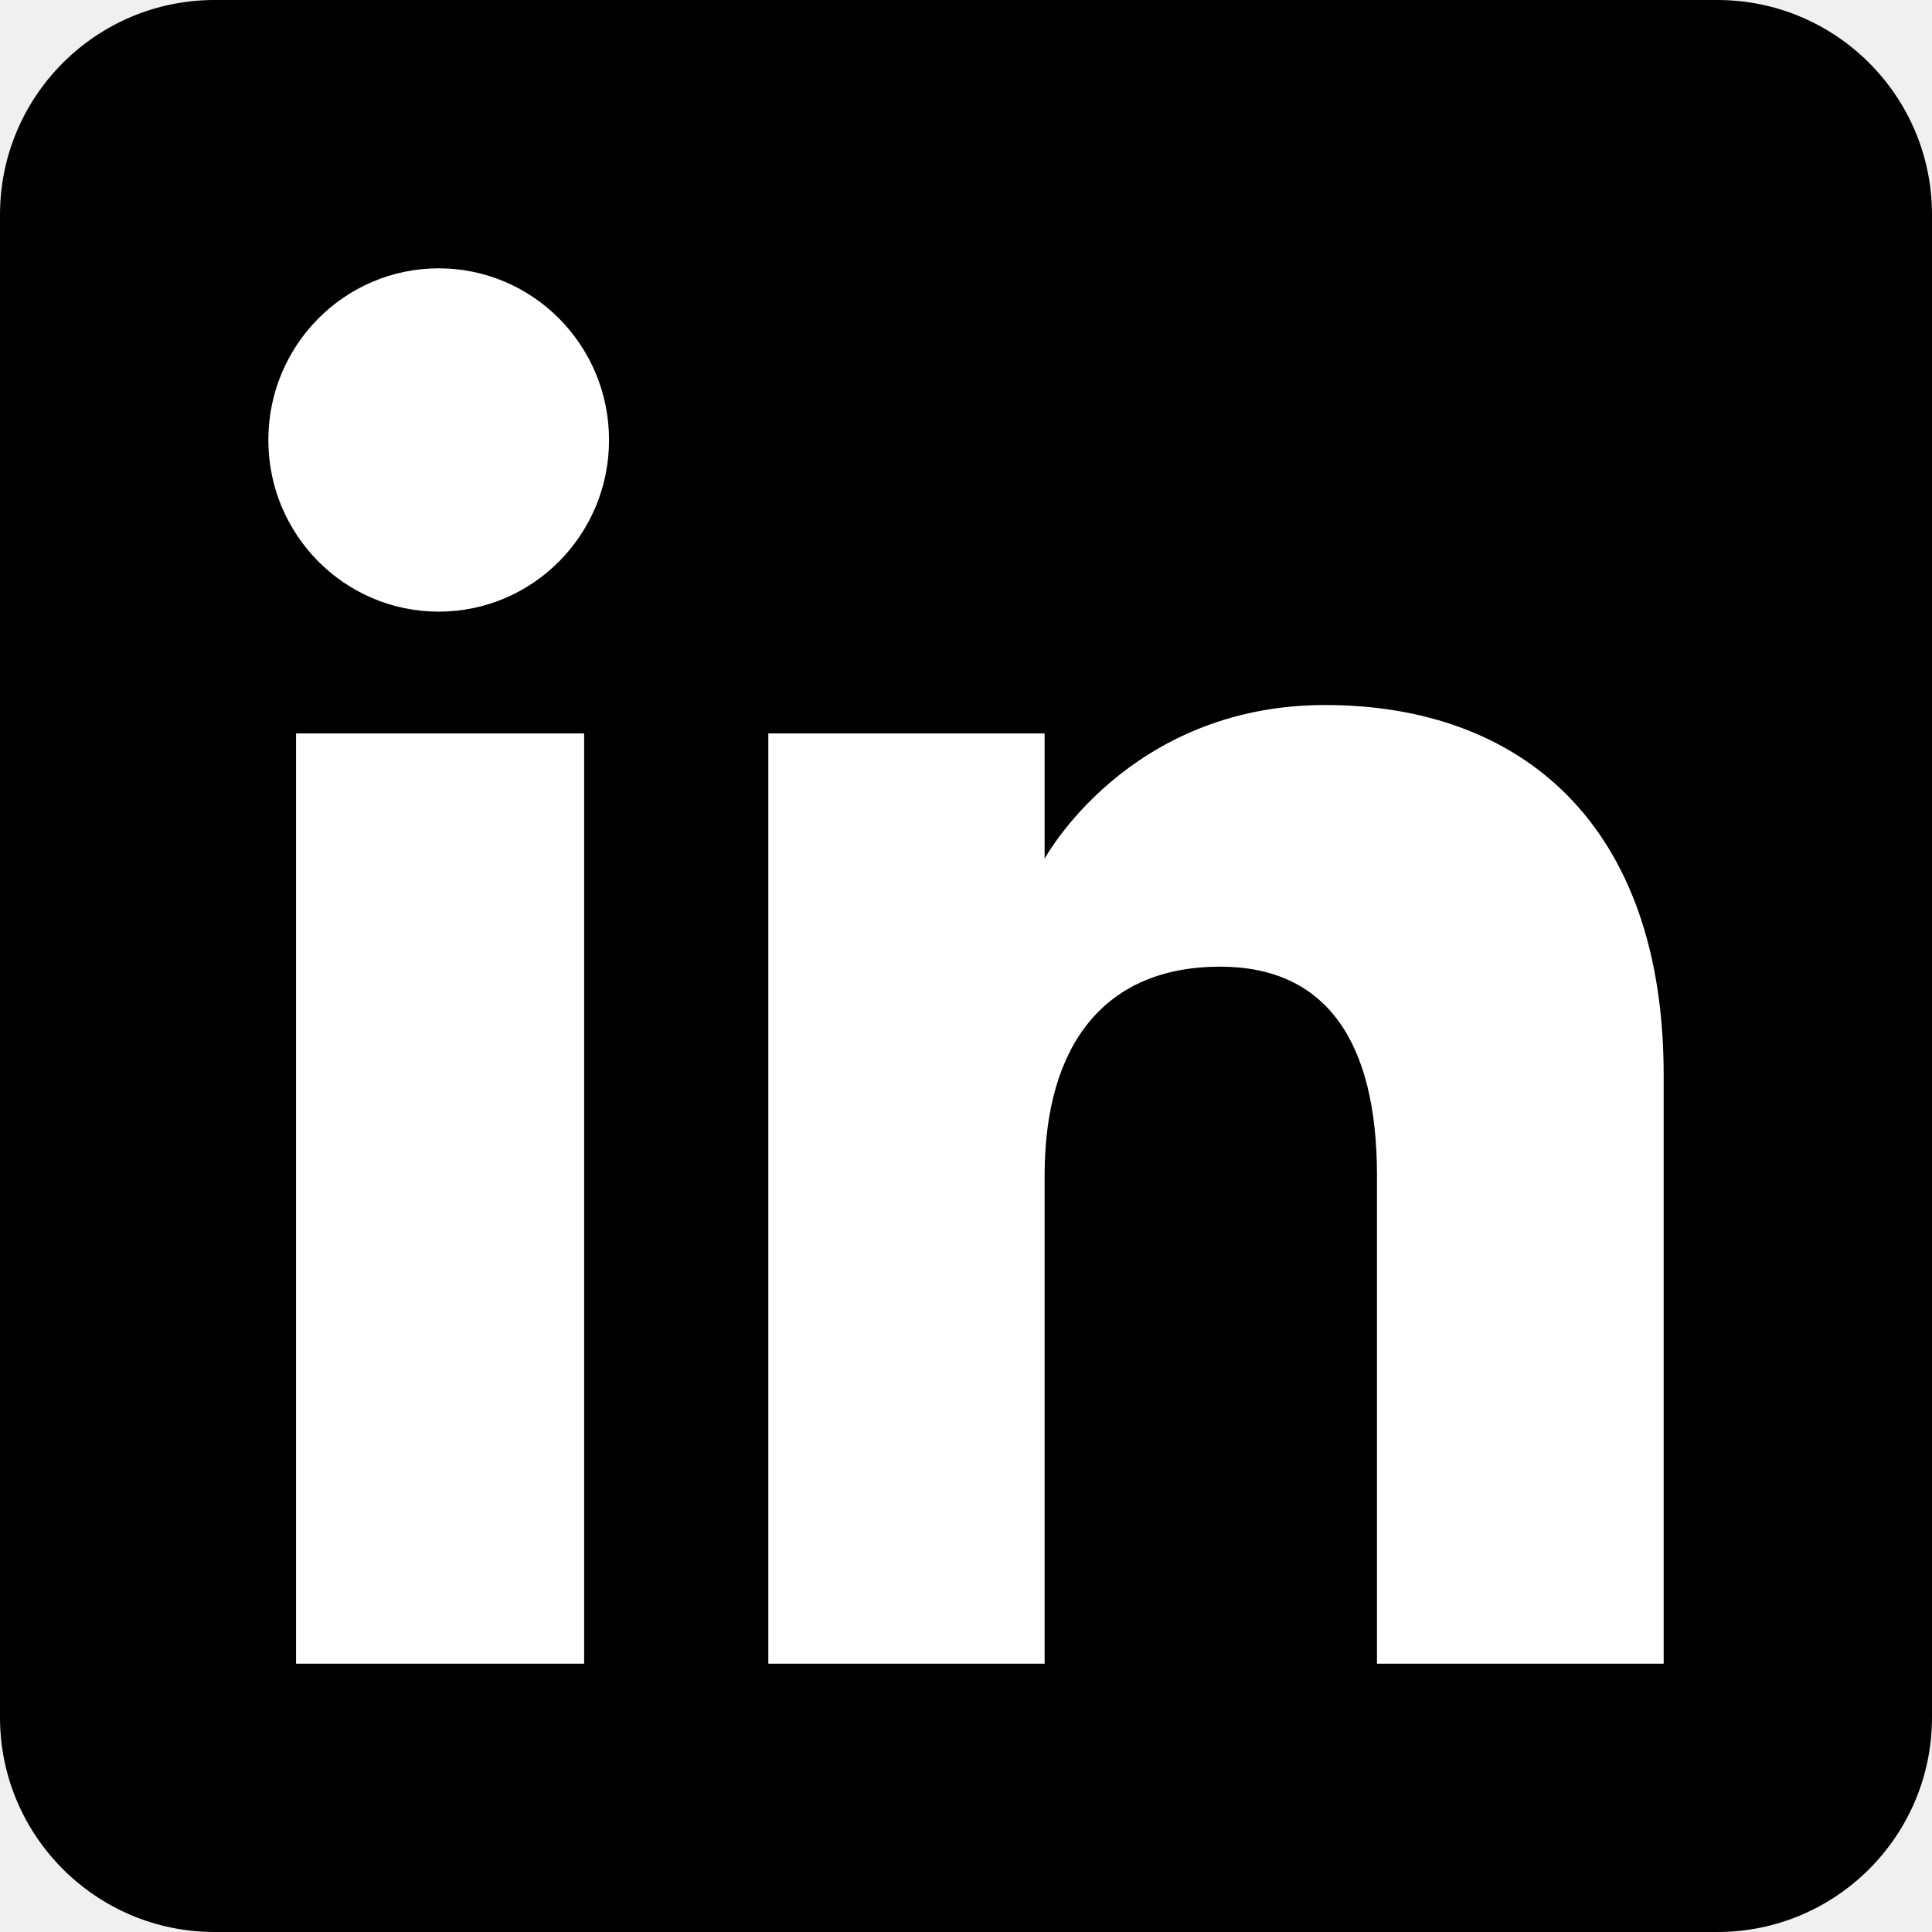
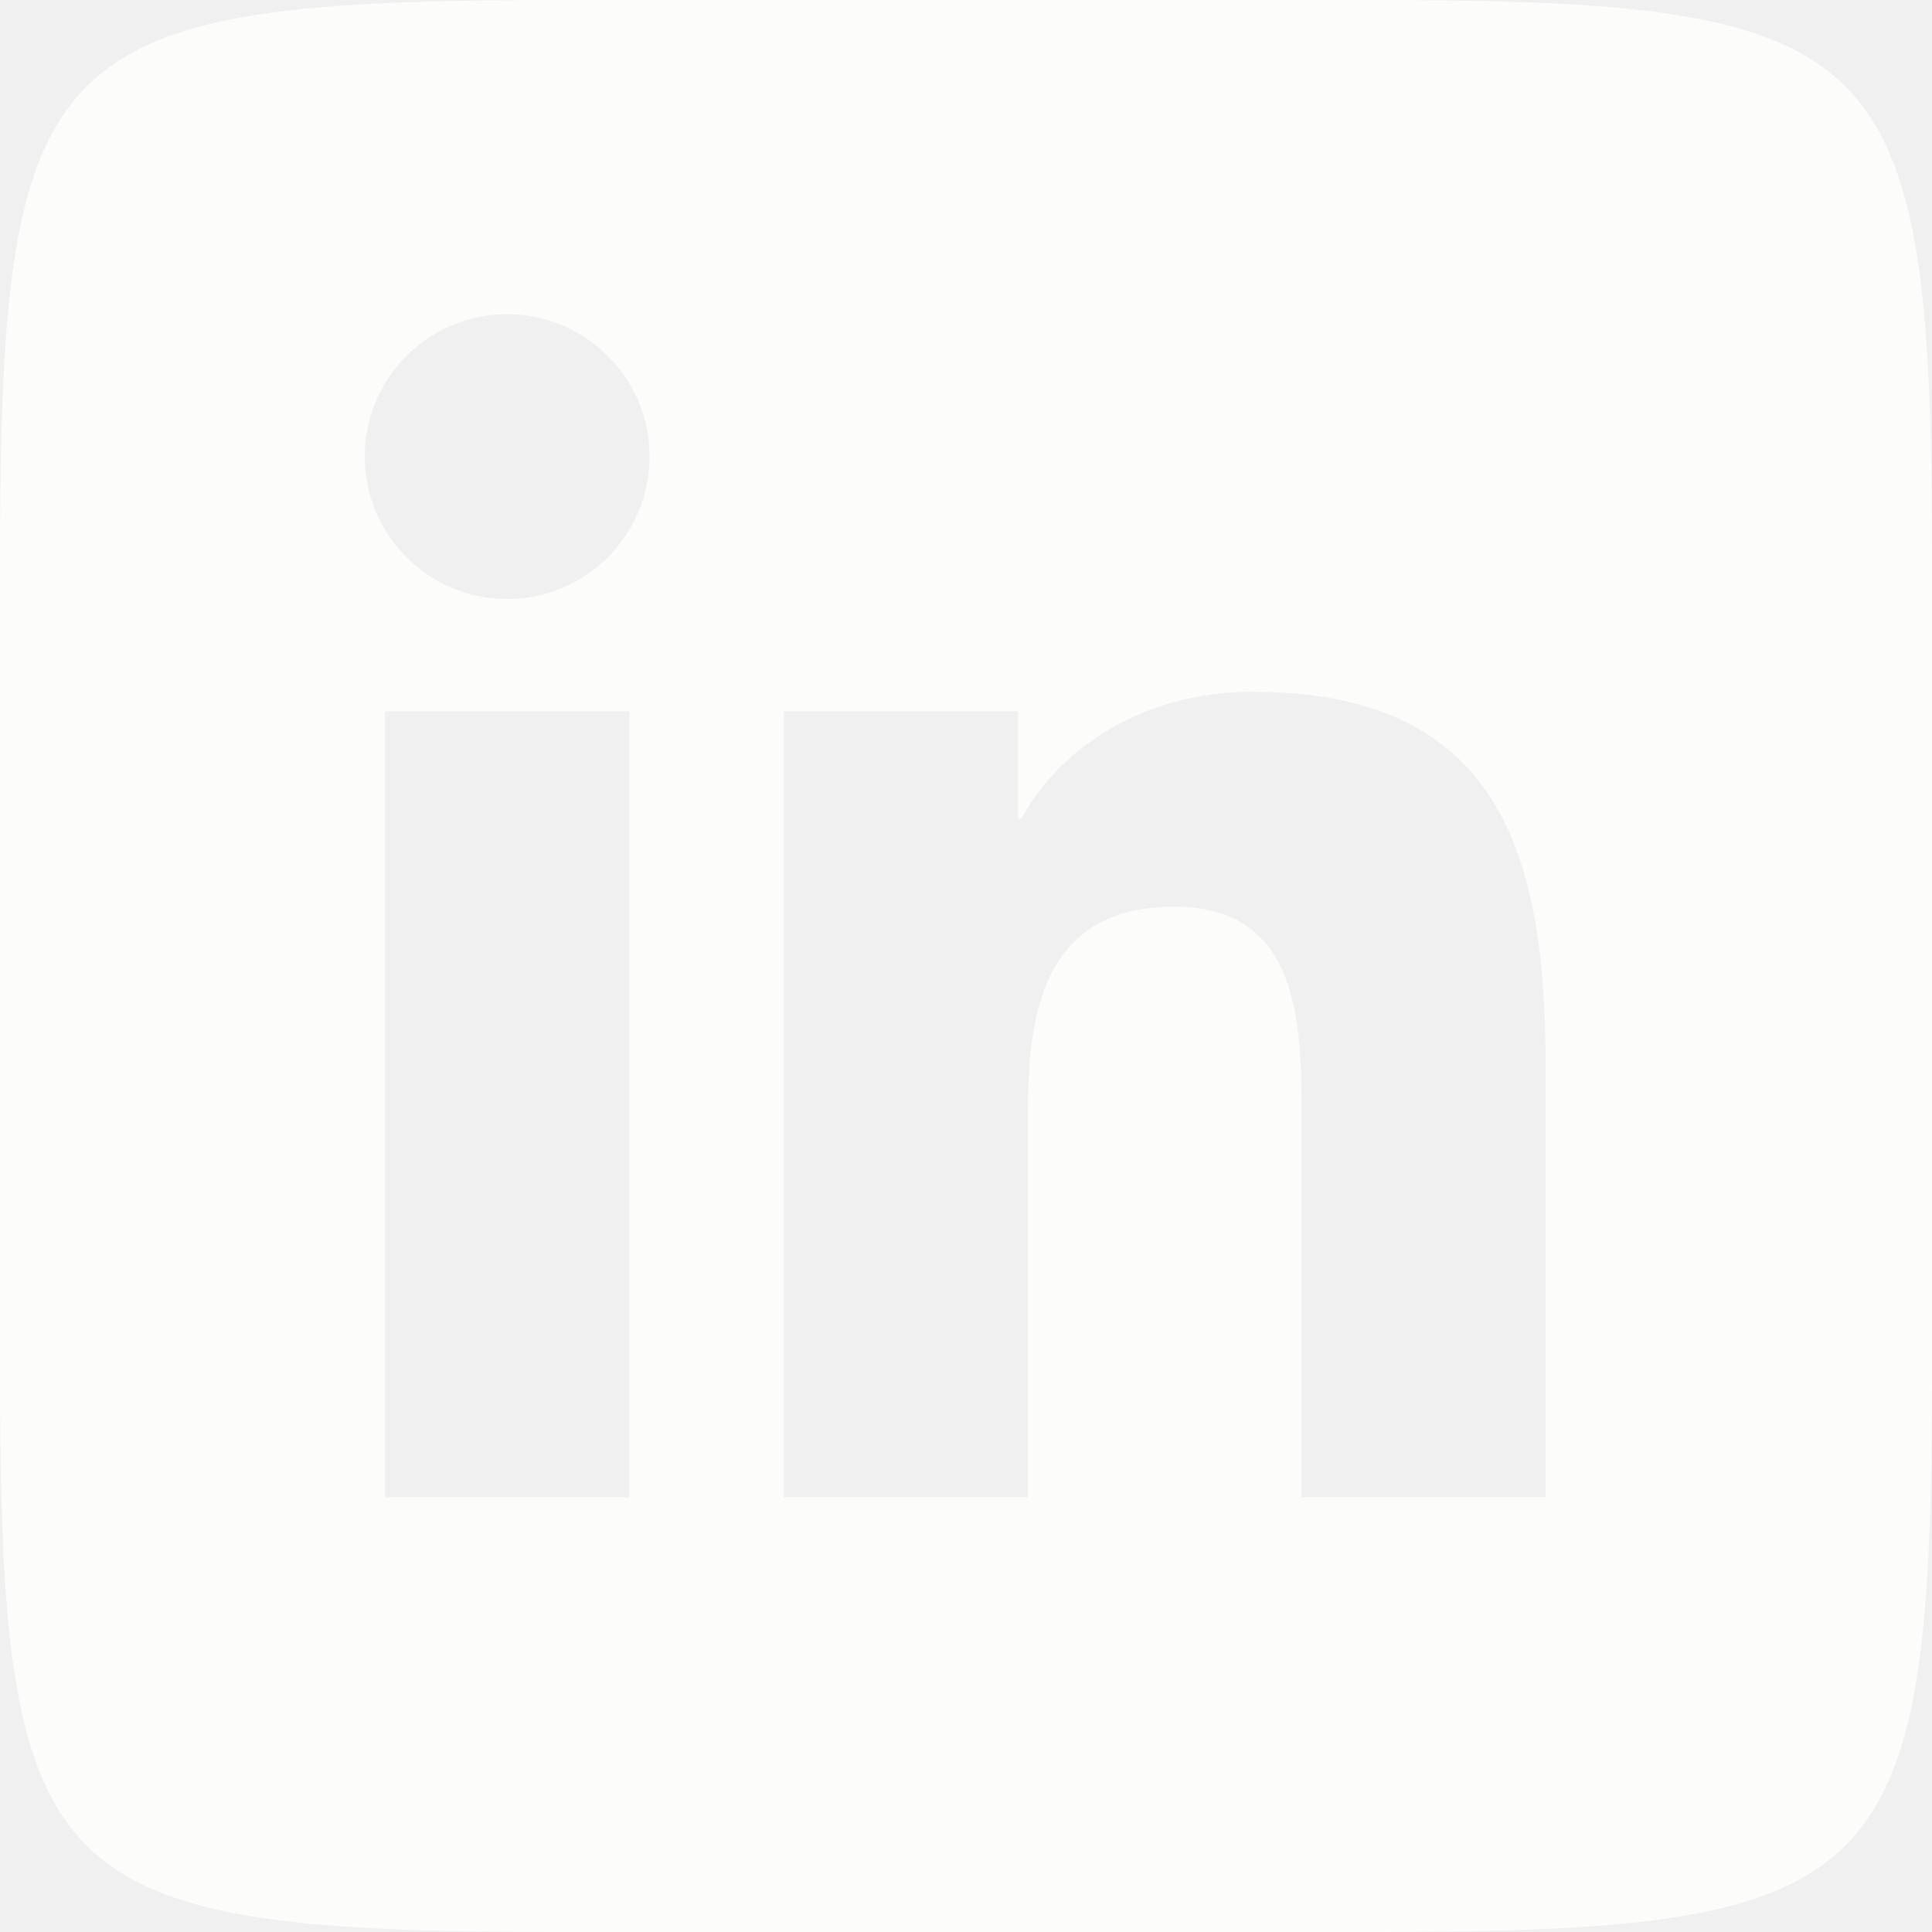
- <svg xmlns="http://www.w3.org/2000/svg" viewBox="0 0 72 72" version="1.1">
-   <defs />
-   <g id="Page-1" stroke="none" stroke-width="1" fill="none" fill-rule="evenodd">
-     <g id="Social-Icons---Rounded-Black" transform="translate(-376, -267)">
-       <g id="Linkedin" transform="translate(376, 267)">
-         <path d="M8,72 L64,72 C68.418,72 72,68.418 72,64 L72,8 C72,3.582 68.418,-8.11624501e-16 64,0 L8,0 C3.582,8.11624501e-16 -5.41083001e-16,3.582 0,8 L0,64 C5.41083001e-16,68.418 3.582,72 8,72 Z" id="Rounded" fill="#000000" />
-         <path d="M62,62 L51.316,62 L51.316,43.802 C51.316,38.813 49.42,36.025 45.471,36.025 C41.175,36.025 38.93,38.926 38.93,43.802 L38.93,62 L28.633,62 L28.633,27.333 L38.93,27.333 L38.93,32.003 C38.93,32.003 42.026,26.274 49.383,26.274 C56.736,26.274 62,30.764 62,40.051 L62,62 Z M16.349,22.794 C12.842,22.794 10,19.93 10,16.397 C10,12.864 12.842,10 16.349,10 C19.857,10 22.697,12.864 22.697,16.397 C22.697,19.93 19.857,22.794 16.349,22.794 Z M11.033,62 L21.769,62 L21.769,27.333 L11.033,27.333 L11.033,62 Z" fill="#FFFFFF" />
-       </g>
-     </g>
-   </g>
+ <svg xmlns="http://www.w3.org/2000/svg" x="0px" y="0px" width="50" height="50" viewBox="12 12 40 40" style=" fill:#FCFCFA;">
+   <path d="M40.227,12C51.145,12,52,12.854,52,23.773v16.453C52,51.145,51.145,52,40.227,52H23.773C12.855,52,12,51.145,12,40.227 V23.773C12,12.854,12.855,12,23.773,12H40.227z M25.029,43V26.728h-5.057V43H25.029z M22.501,24.401 c1.625,0,2.947-1.322,2.947-2.949c0-1.625-1.322-2.947-2.947-2.947c-1.629,0-2.949,1.32-2.949,2.947S20.87,24.401,22.501,24.401z M44,43v-8.925c0-4.382-0.946-7.752-6.067-7.752c-2.46,0-4.109,1.349-4.785,2.628H33.08v-2.223h-4.851V43h5.054v-8.05 c0-2.122,0.405-4.178,3.036-4.178c2.594,0,2.628,2.427,2.628,4.315V43H44z" />
</svg>
